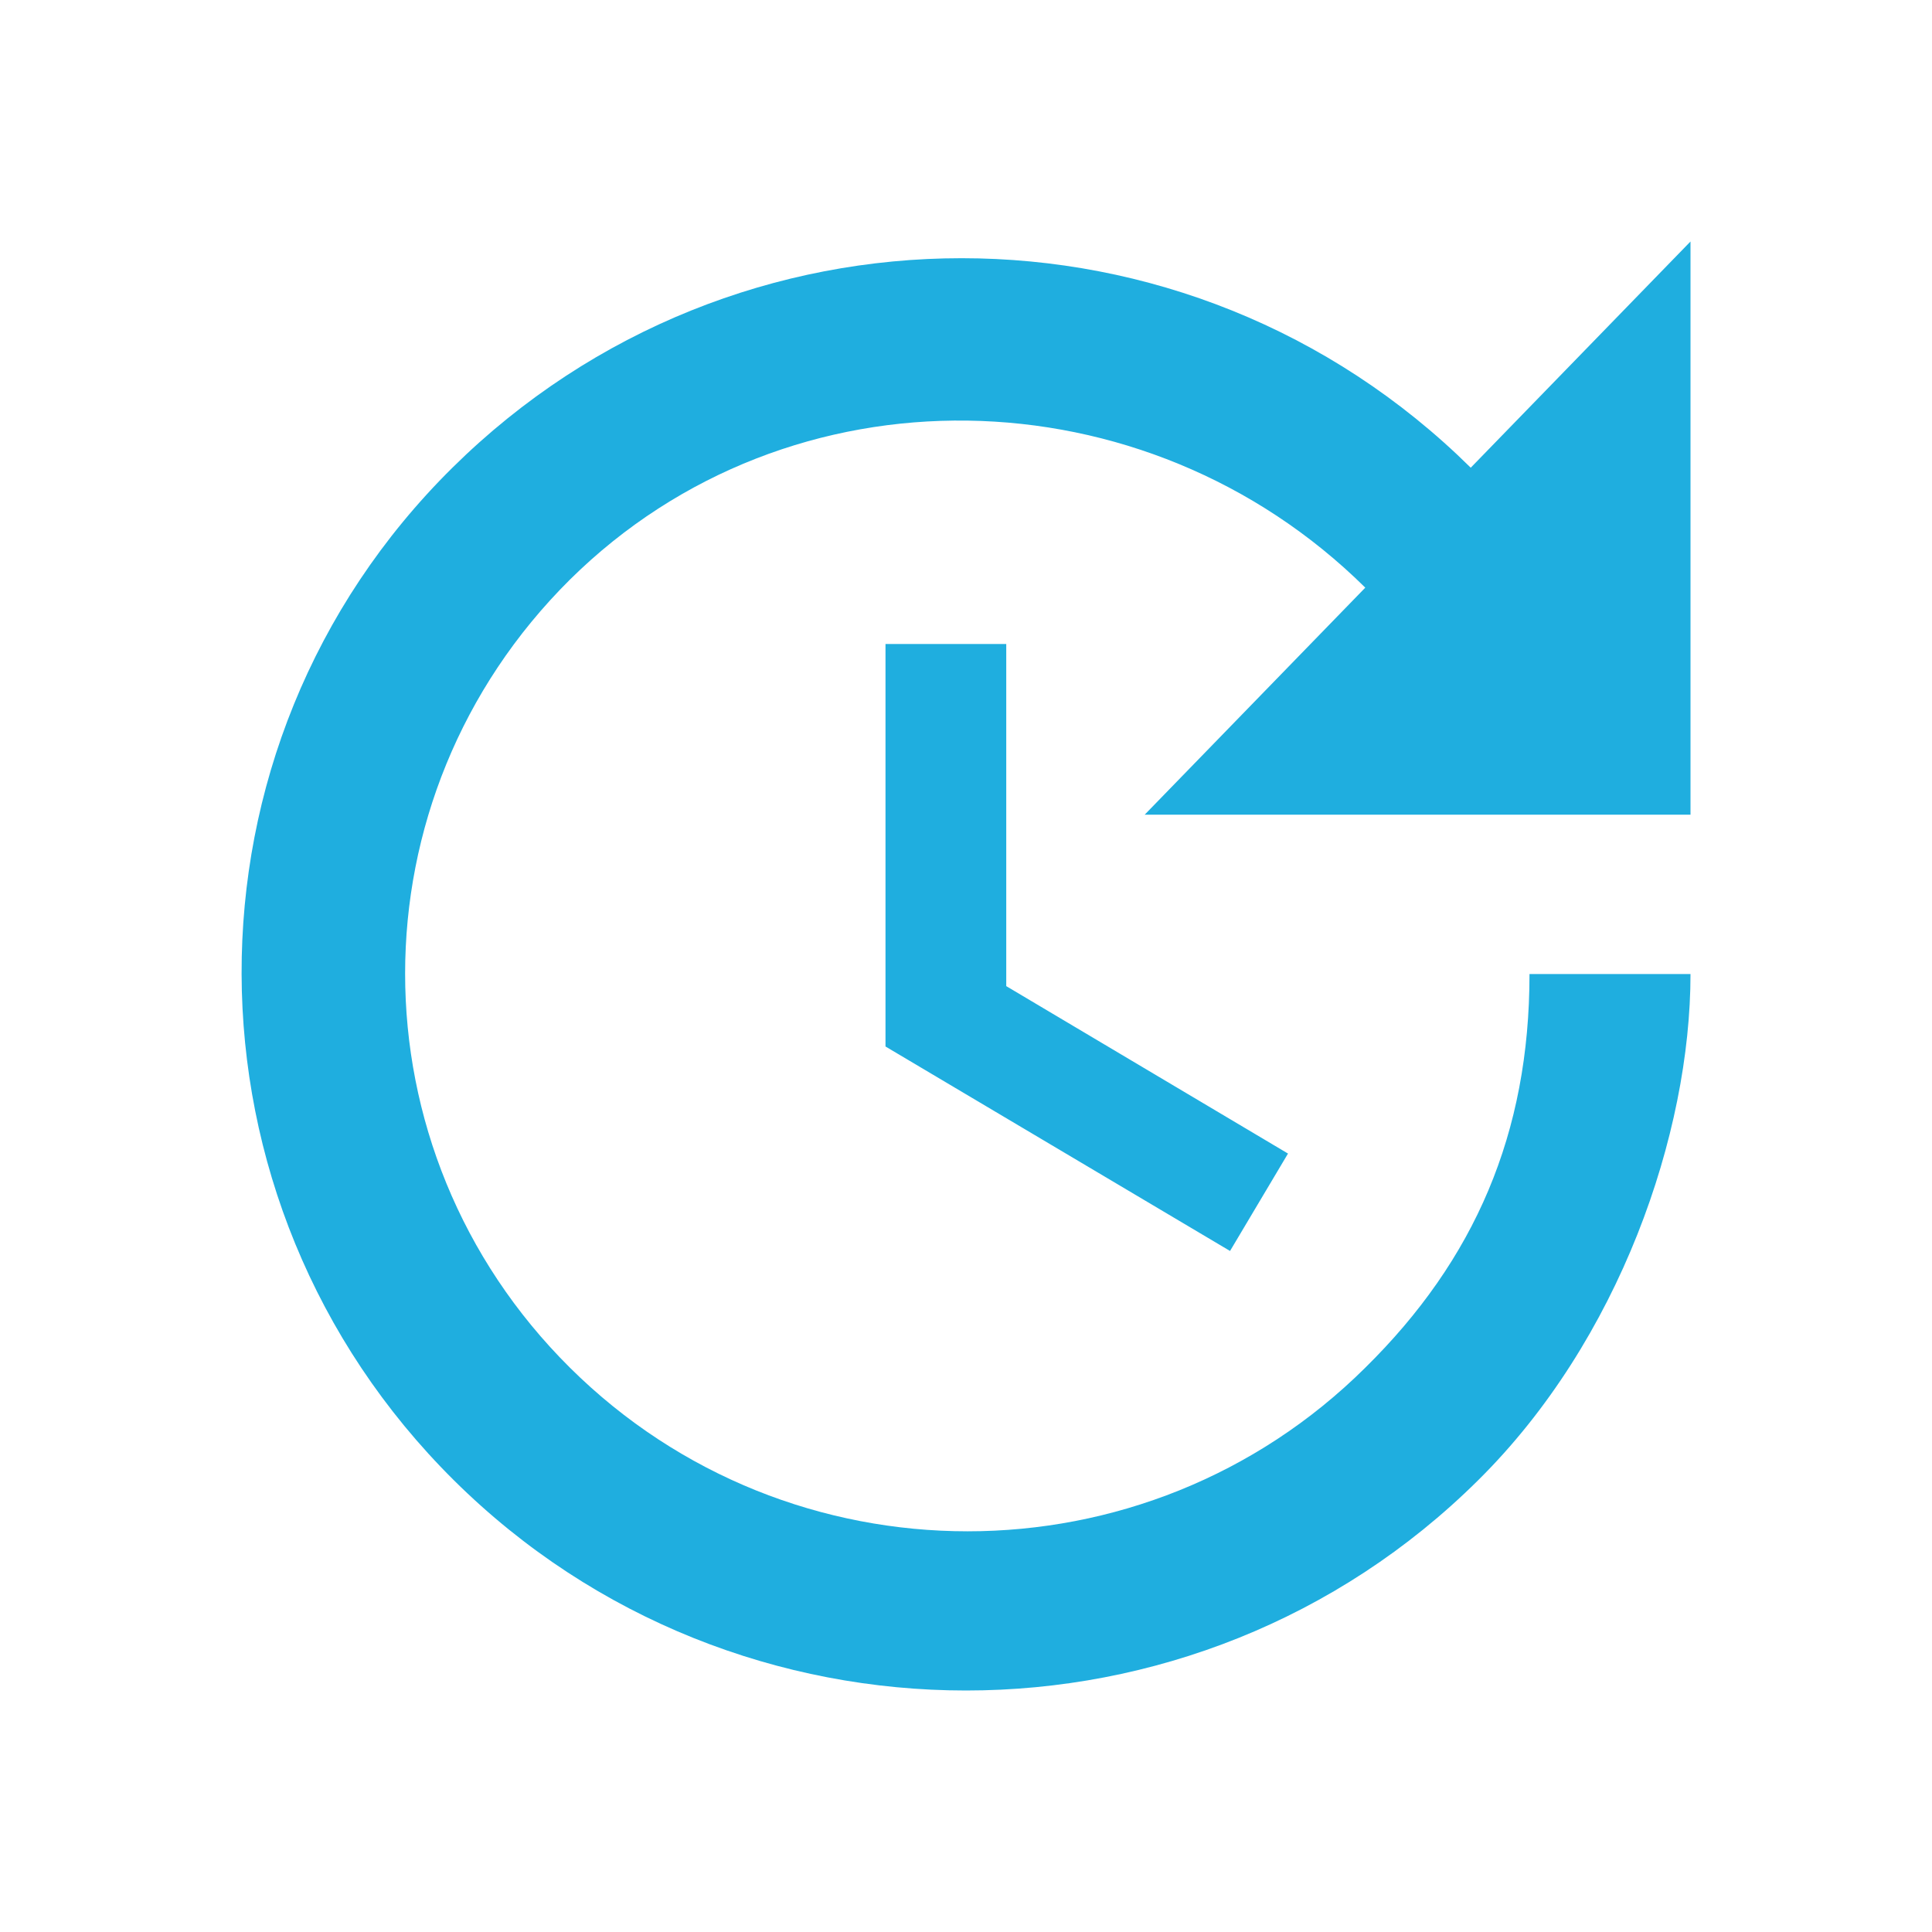
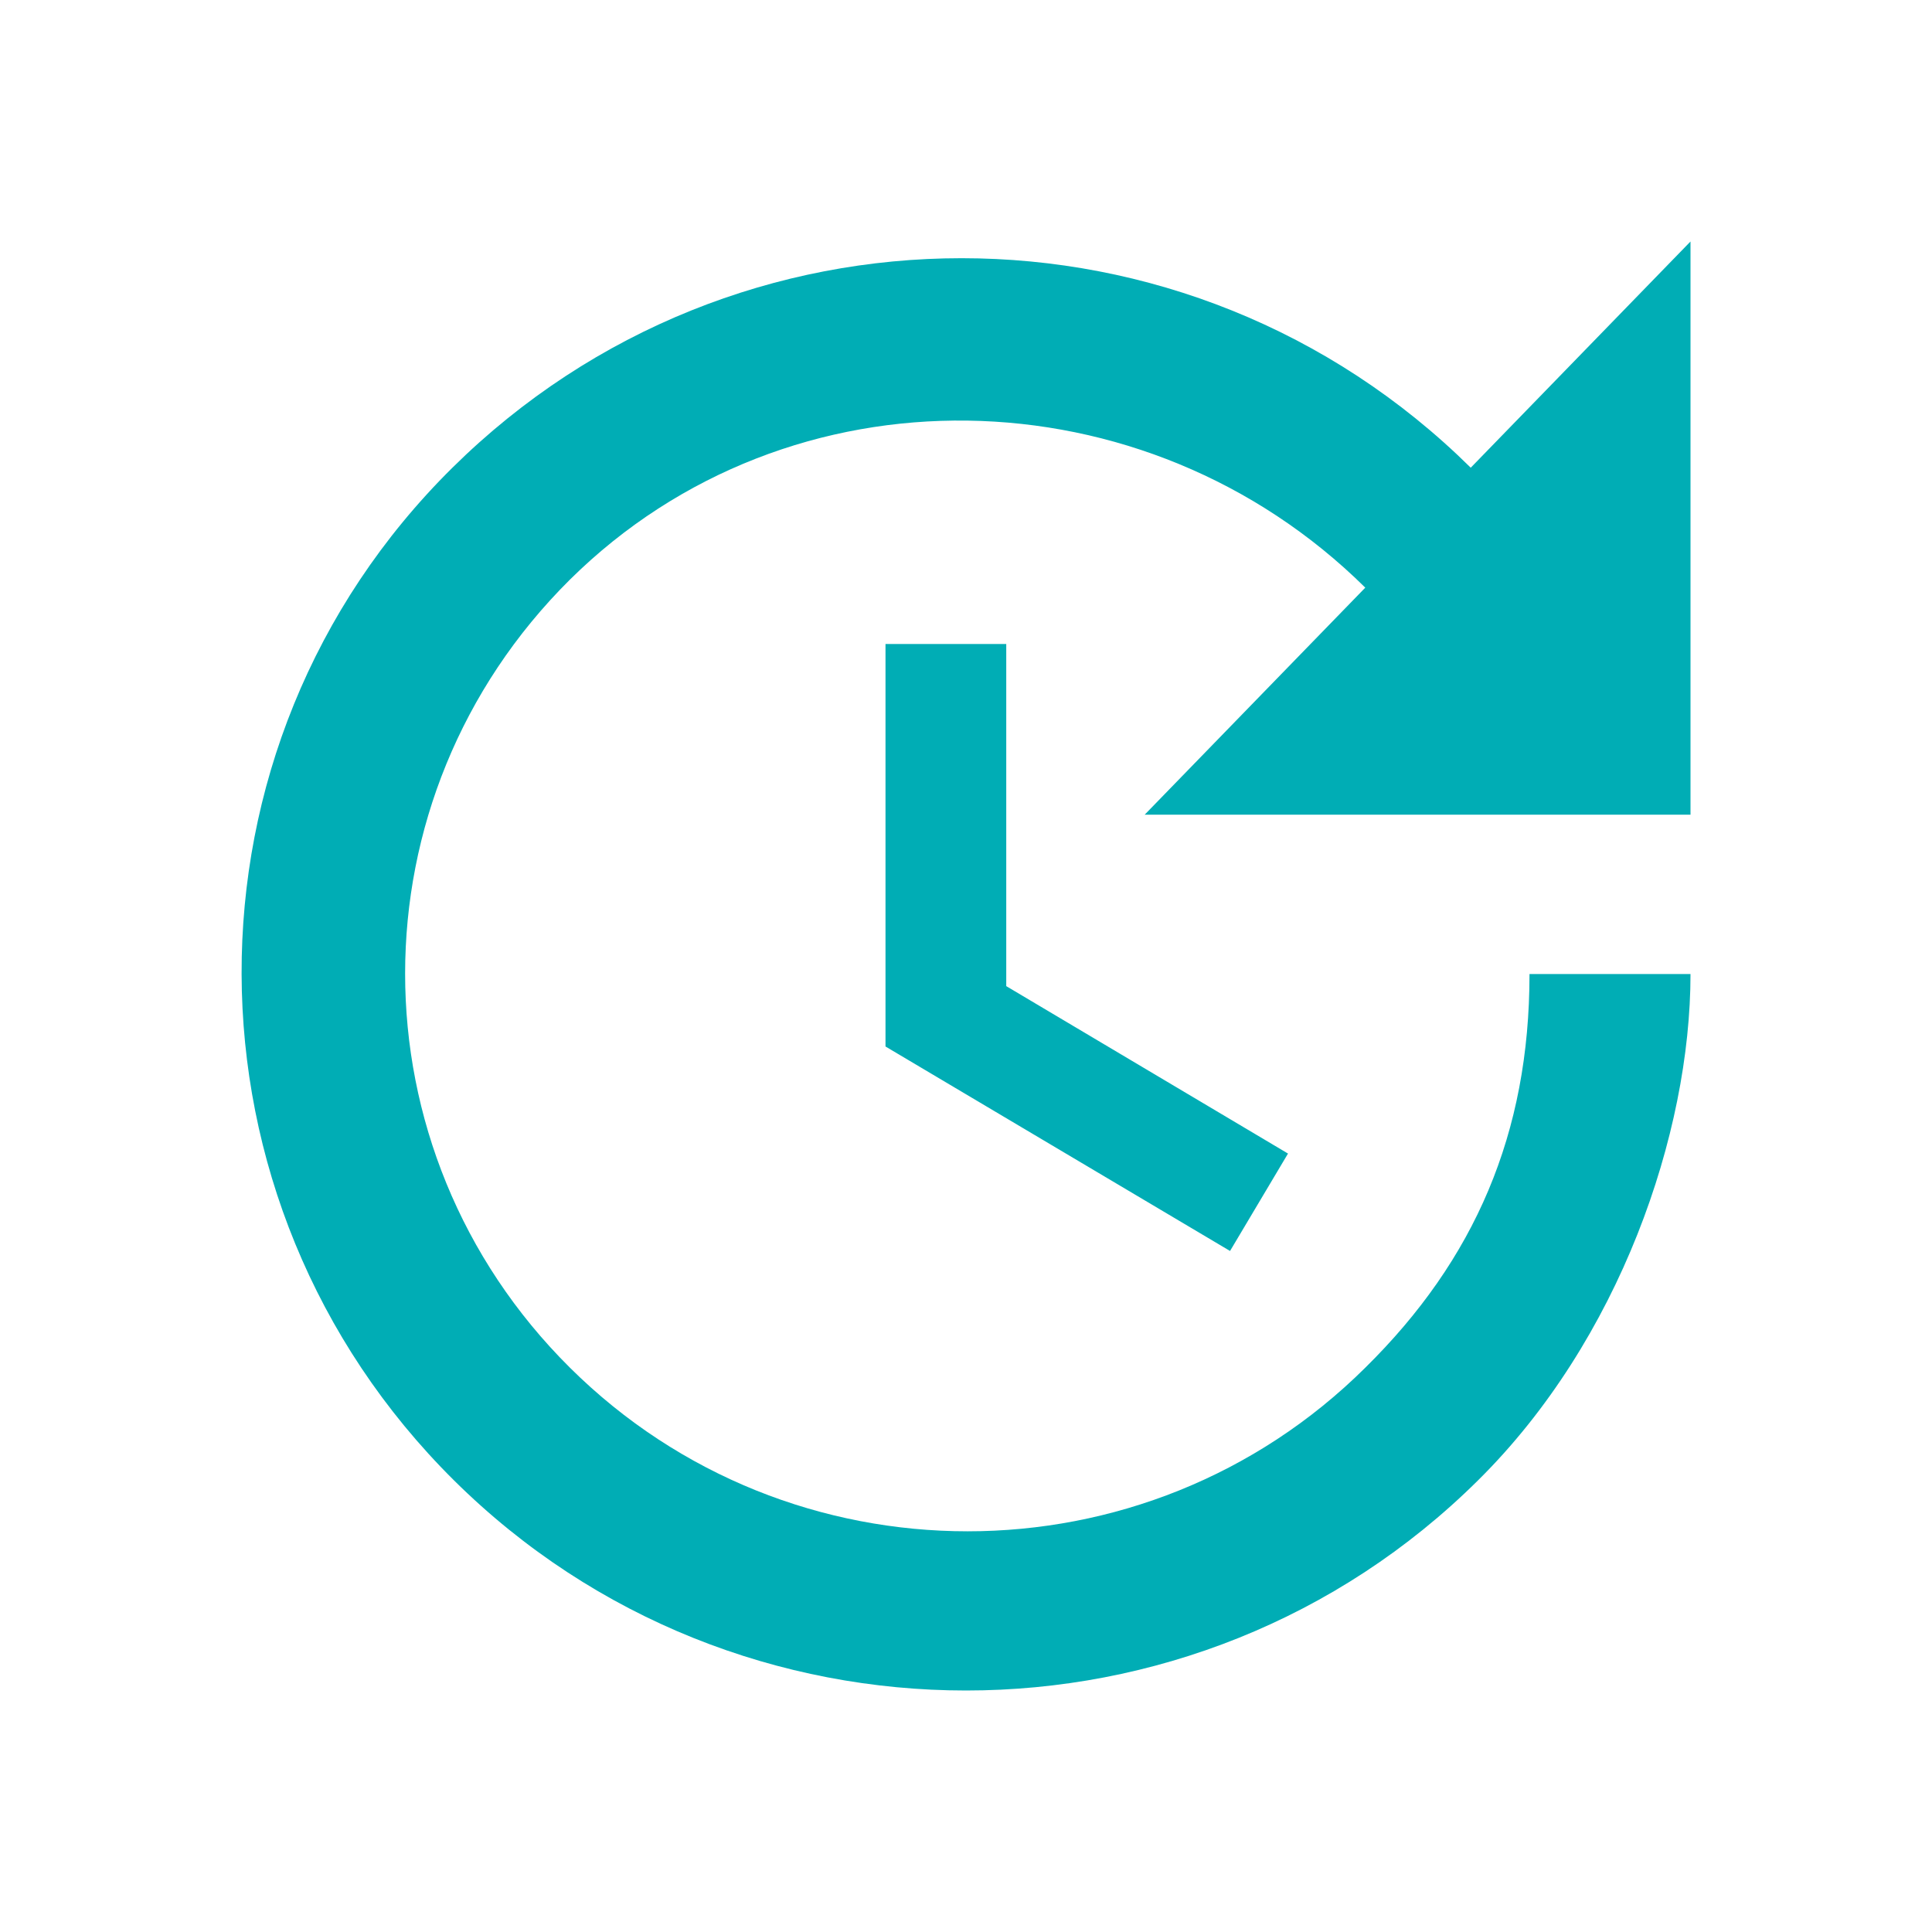
- <svg xmlns="http://www.w3.org/2000/svg" xmlns:xlink="http://www.w3.org/1999/xlink" width="24" height="24" style="">
-   <rect id="backgroundrect" width="100%" height="100%" x="0" y="0" fill="none" stroke="none" />
+ <svg xmlns="http://www.w3.org/2000/svg" xmlns:xlink="http://www.w3.org/1999/xlink" fill="#00adb5" width="24" height="24" viewBox="0 0 24 24">
  <defs>
    <path id="a" d="M0 0h24v24H0V0z" />
  </defs>
  <clipPath id="b">
-     <use xlink:href="#a" overflow="visible" id="svg_1" />
+     <use xlink:href="#a" overflow="visible" />
  </clipPath>
-   <g class="currentLayer" style="">
-     <path clip-path="url(#b)" d="M21 10.12h-6.78l2.74-2.82c-2.73-2.7-7.15-2.8-9.88-.1-2.73 2.71-2.73 7.08 0 9.79 2.73 2.71 7.15 2.71 9.88 0C18.32 15.65 19 14.08 19 12.1h2c0 1.98-.88 4.55-2.64 6.29-3.51 3.48-9.21 3.48-12.72 0-3.5-3.47-3.53-9.11-.02-12.58 3.51-3.47 9.14-3.47 12.65 0L21 3v7.12zM12.5 8v4.25l3.5 2.08-.72 1.21L11 13V8h1.5z" id="svg_2" class="selected" fill="#1faedf" fill-opacity="1" />
-   </g>
+   <path clip-path="url(#b)" d="M21 10.12h-6.78l2.74-2.82c-2.73-2.7-7.15-2.8-9.88-.1-2.73 2.71-2.73 7.08 0 9.79 2.73 2.71 7.15 2.71 9.88 0C18.32 15.65 19 14.08 19 12.1h2c0 1.98-.88 4.55-2.64 6.29-3.51 3.48-9.21 3.48-12.72 0-3.5-3.47-3.53-9.11-.02-12.58 3.51-3.47 9.14-3.47 12.65 0L21 3v7.12zM12.5 8v4.25l3.5 2.08-.72 1.21L11 13V8h1.5z" />
</svg>
